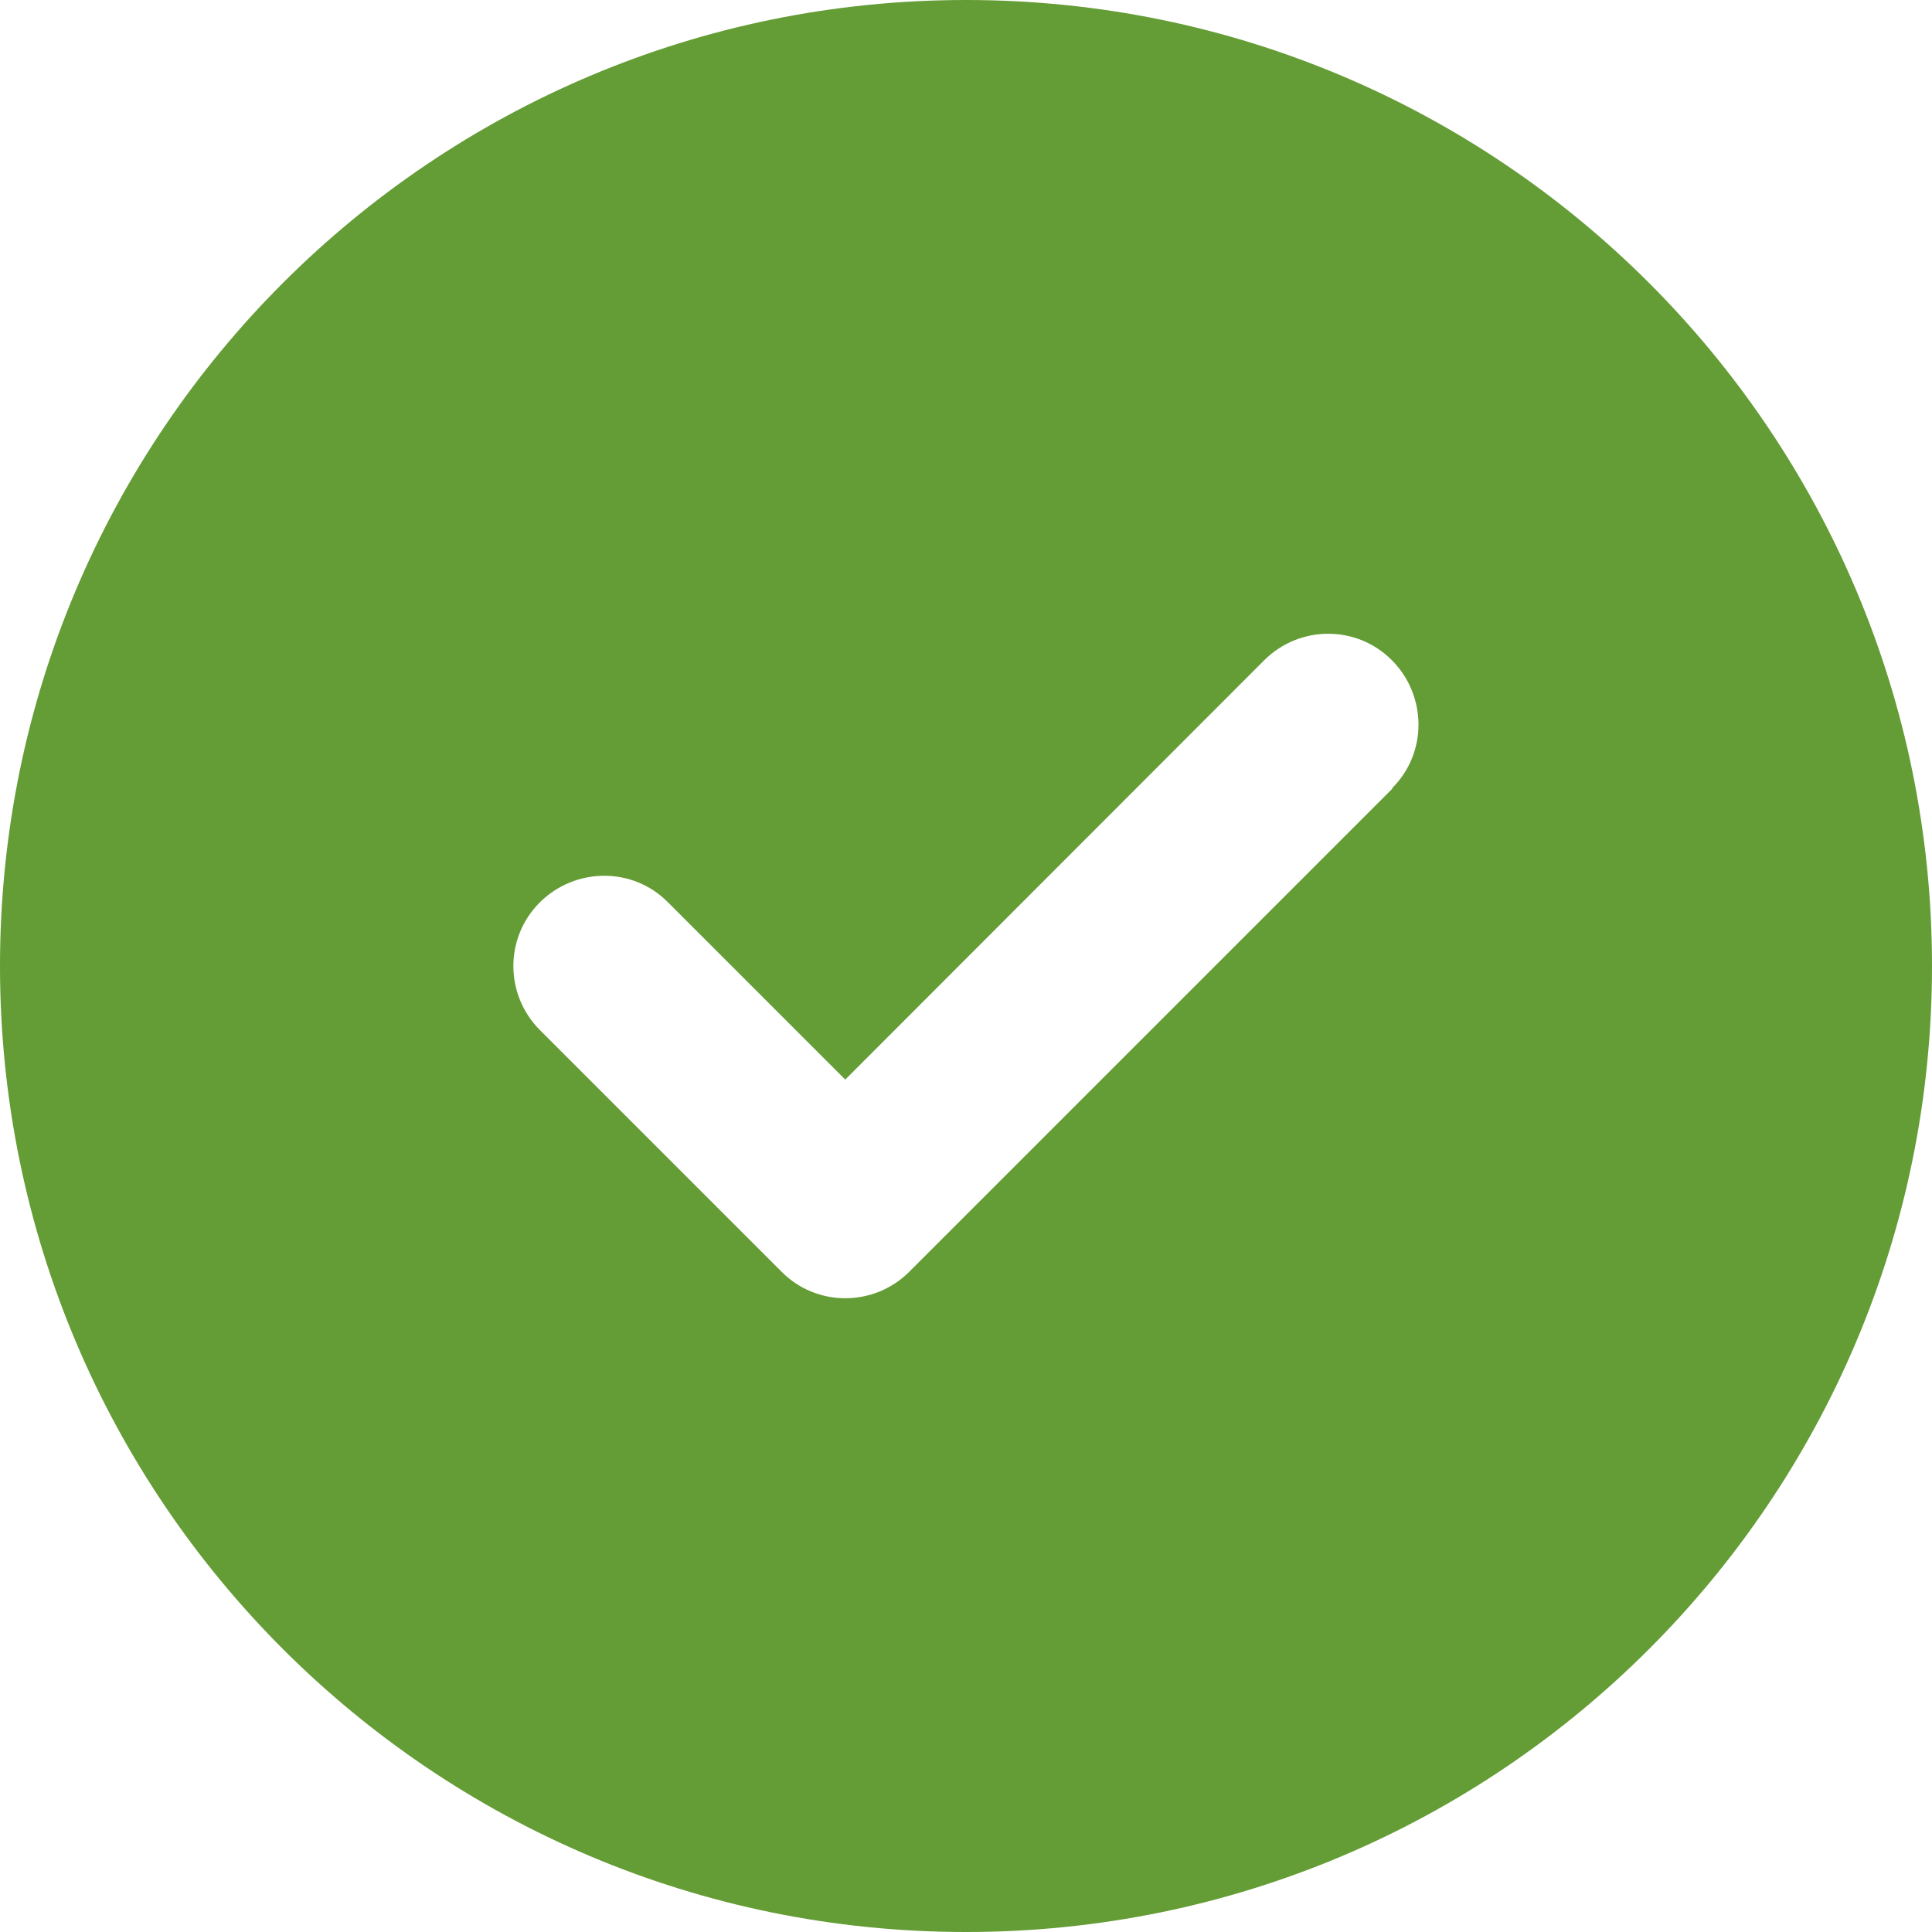
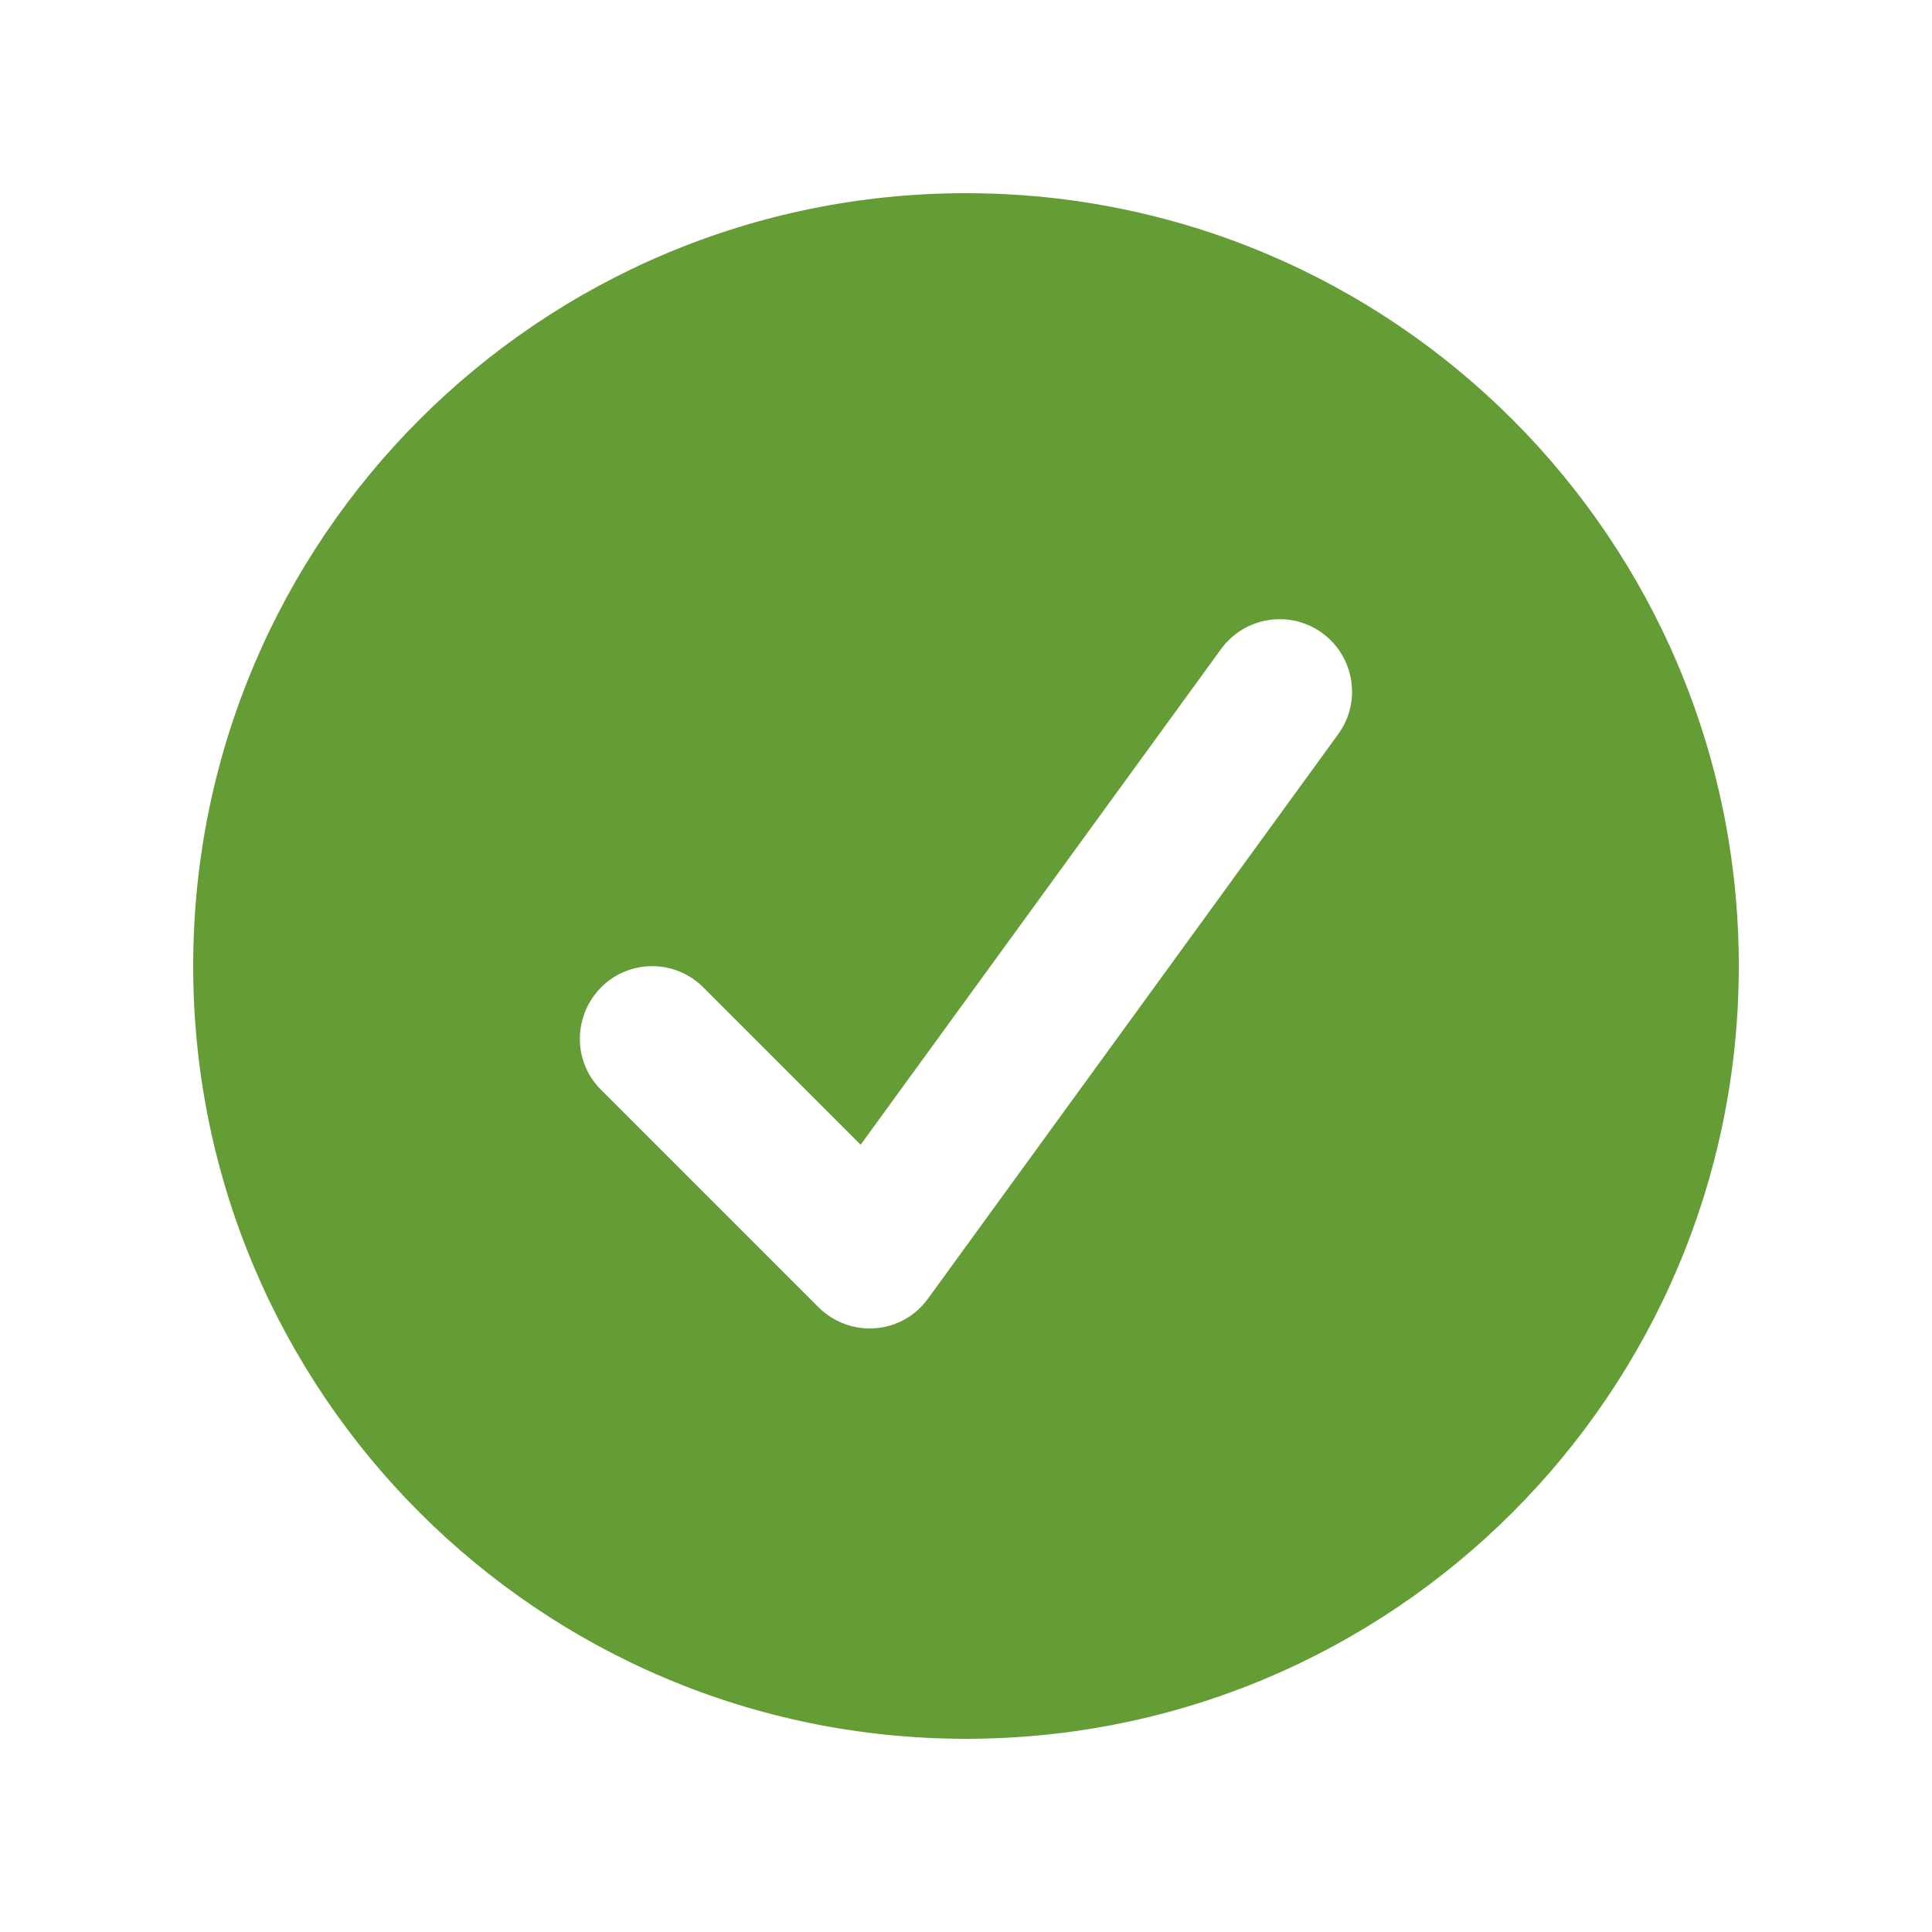
- <svg xmlns="http://www.w3.org/2000/svg" width="13" height="13" viewBox="0 0 512 512">
-   <path fill="#649c35" d="M256 512A256 256 0 1 0 256 0a256 256 0 1 0 0 512zM369 209L241 337c-9.4 9.4-24.6 9.4-33.9 0l-64-64c-9.4-9.4-9.4-24.6 0-33.9s24.6-9.4 33.9 0l47 47L335 175c9.4-9.4 24.6-9.4 33.9 0s9.4 24.6 0 33.9z" />
+ <svg xmlns="http://www.w3.org/2000/svg" width="13" height="13" viewBox="0 0 640 640">
+   <path fill="#649c35" d="M320 576C178.6 576 64 461.4 64 320C64 178.6 178.6 64 320 64C461.4 64 576 178.6 576 320C576 461.4 461.4 576 320 576zM438 209.7C427.3 201.9 412.3 204.3 404.5 215L285.1 379.2L233 327.1C223.6 317.7 208.4 317.7 199.1 327.1C189.8 336.5 189.7 351.7 199.1 361L271.1 433C276.1 438 282.9 440.5 289.9 440C296.9 439.5 303.3 435.9 307.4 430.2L443.3 243.2C451.1 232.5 448.7 217.5 438 209.7z" />
</svg>
